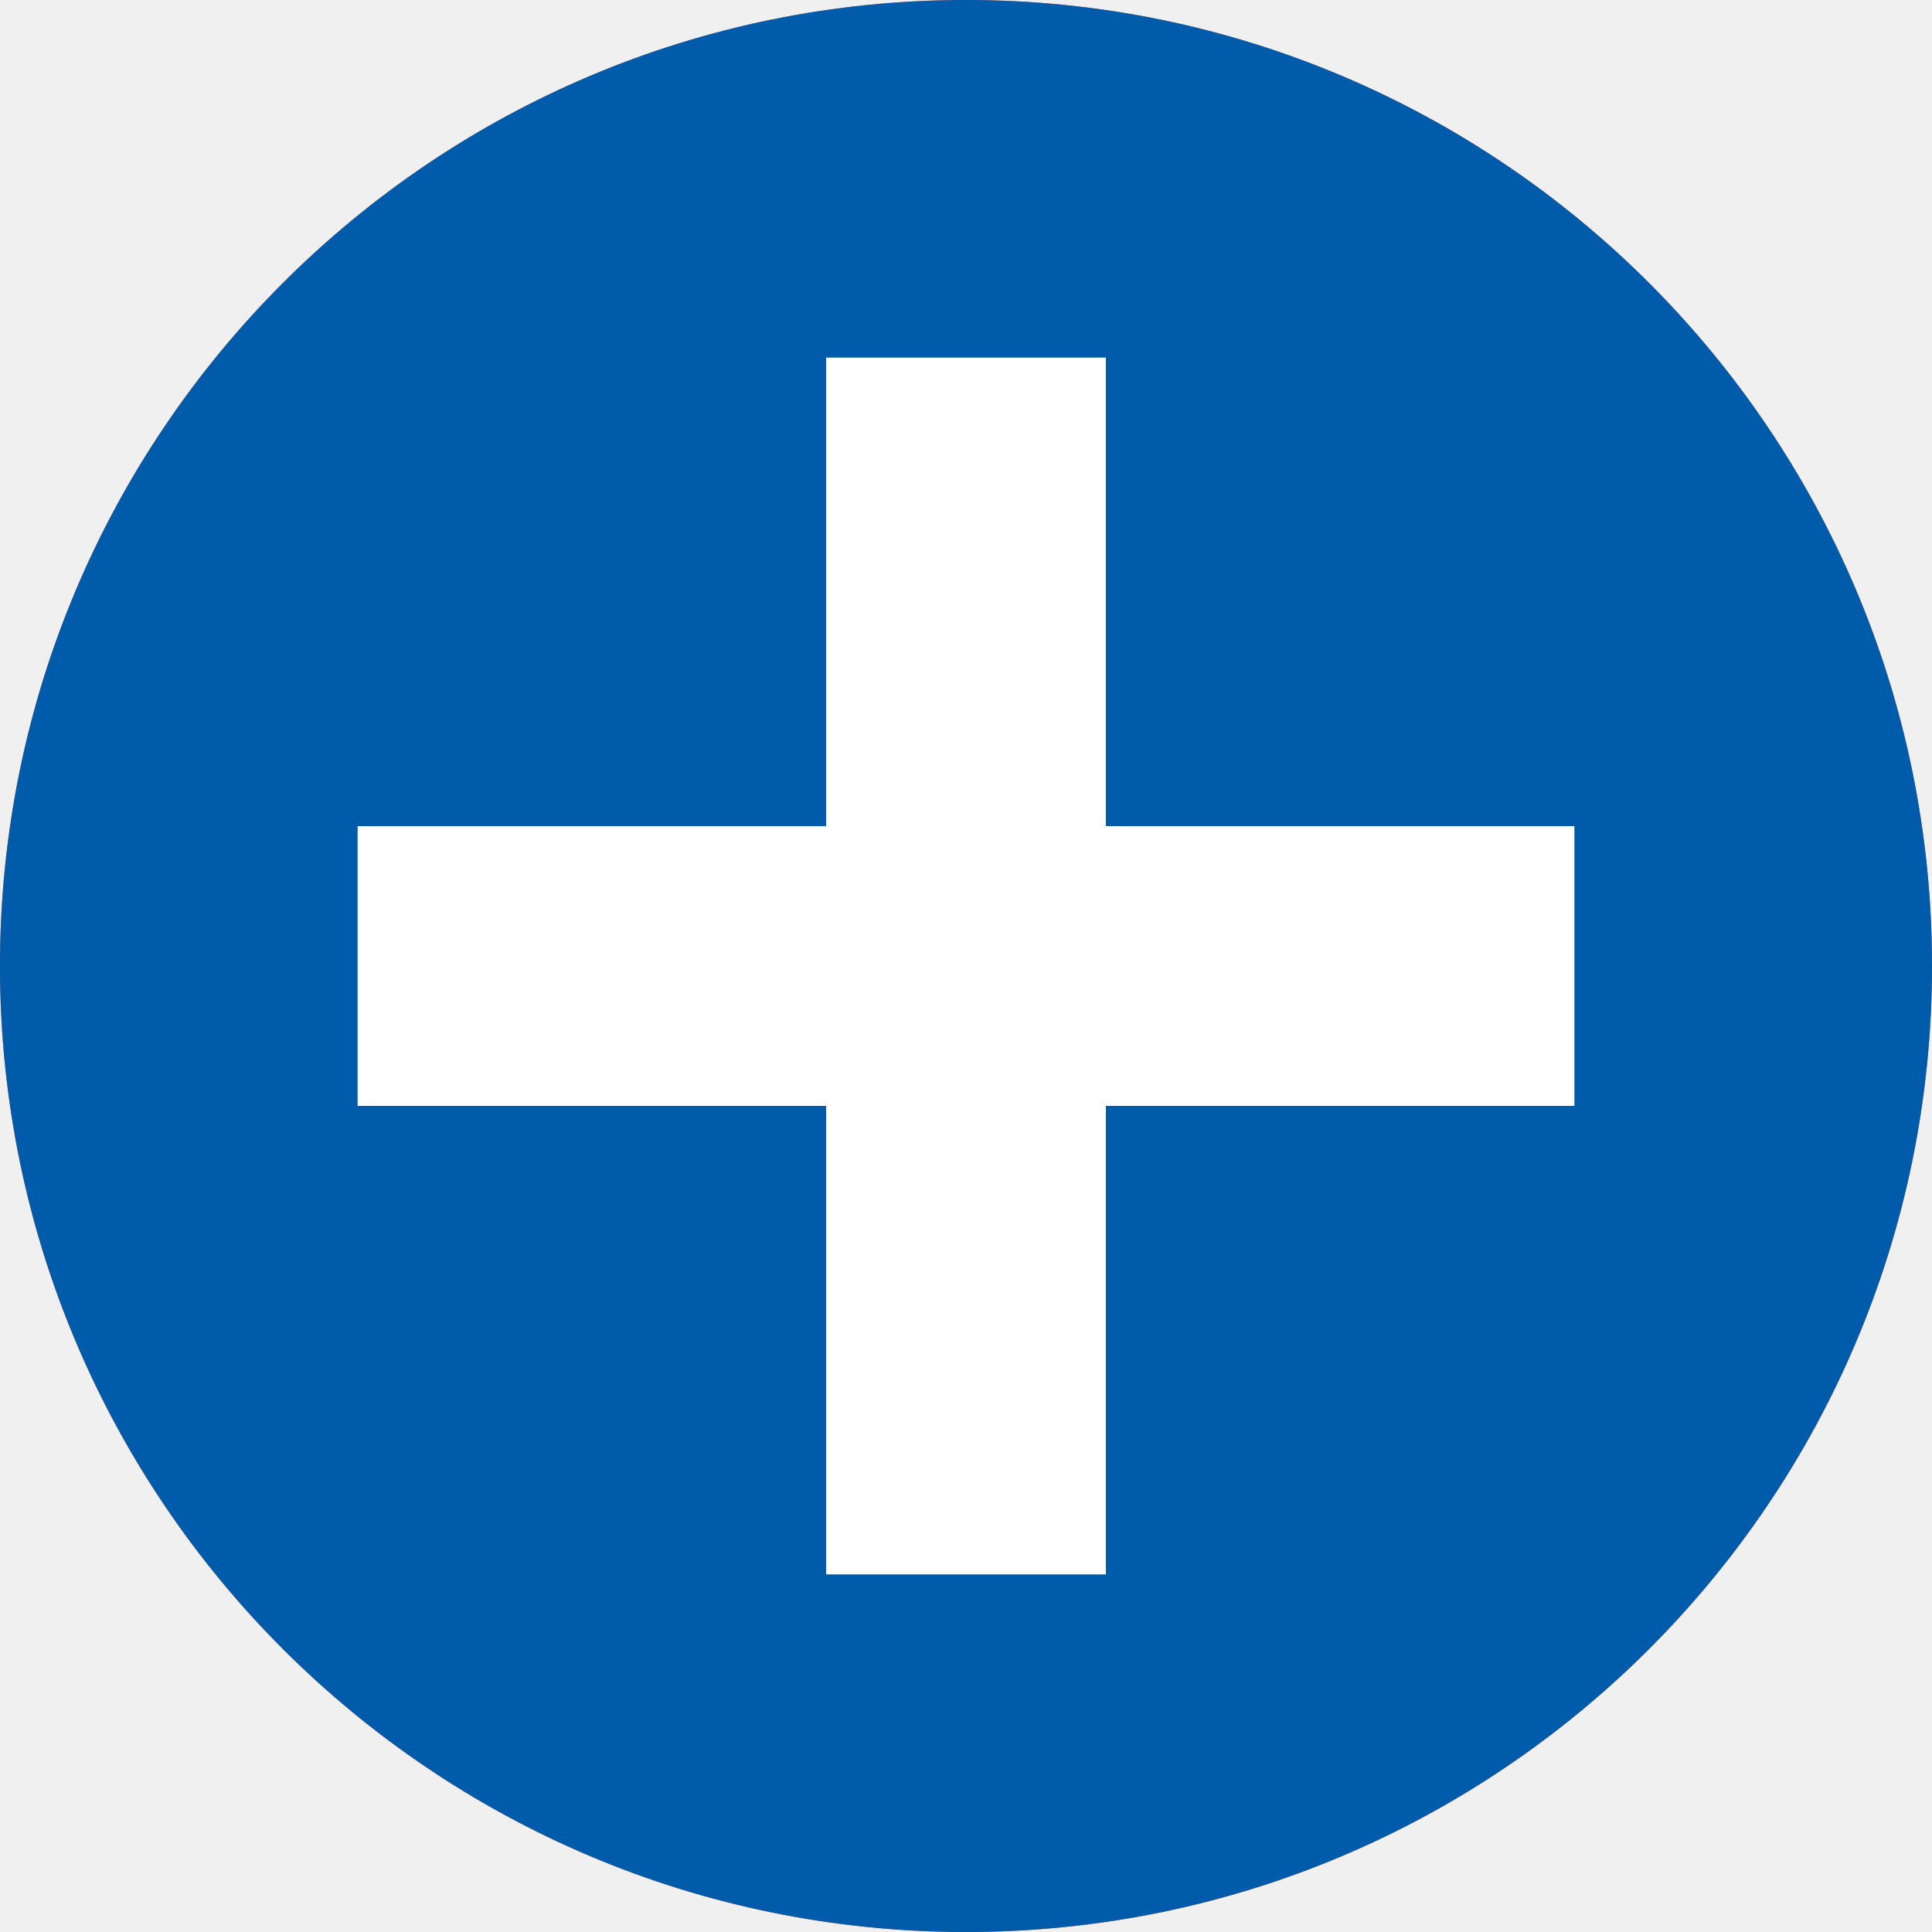
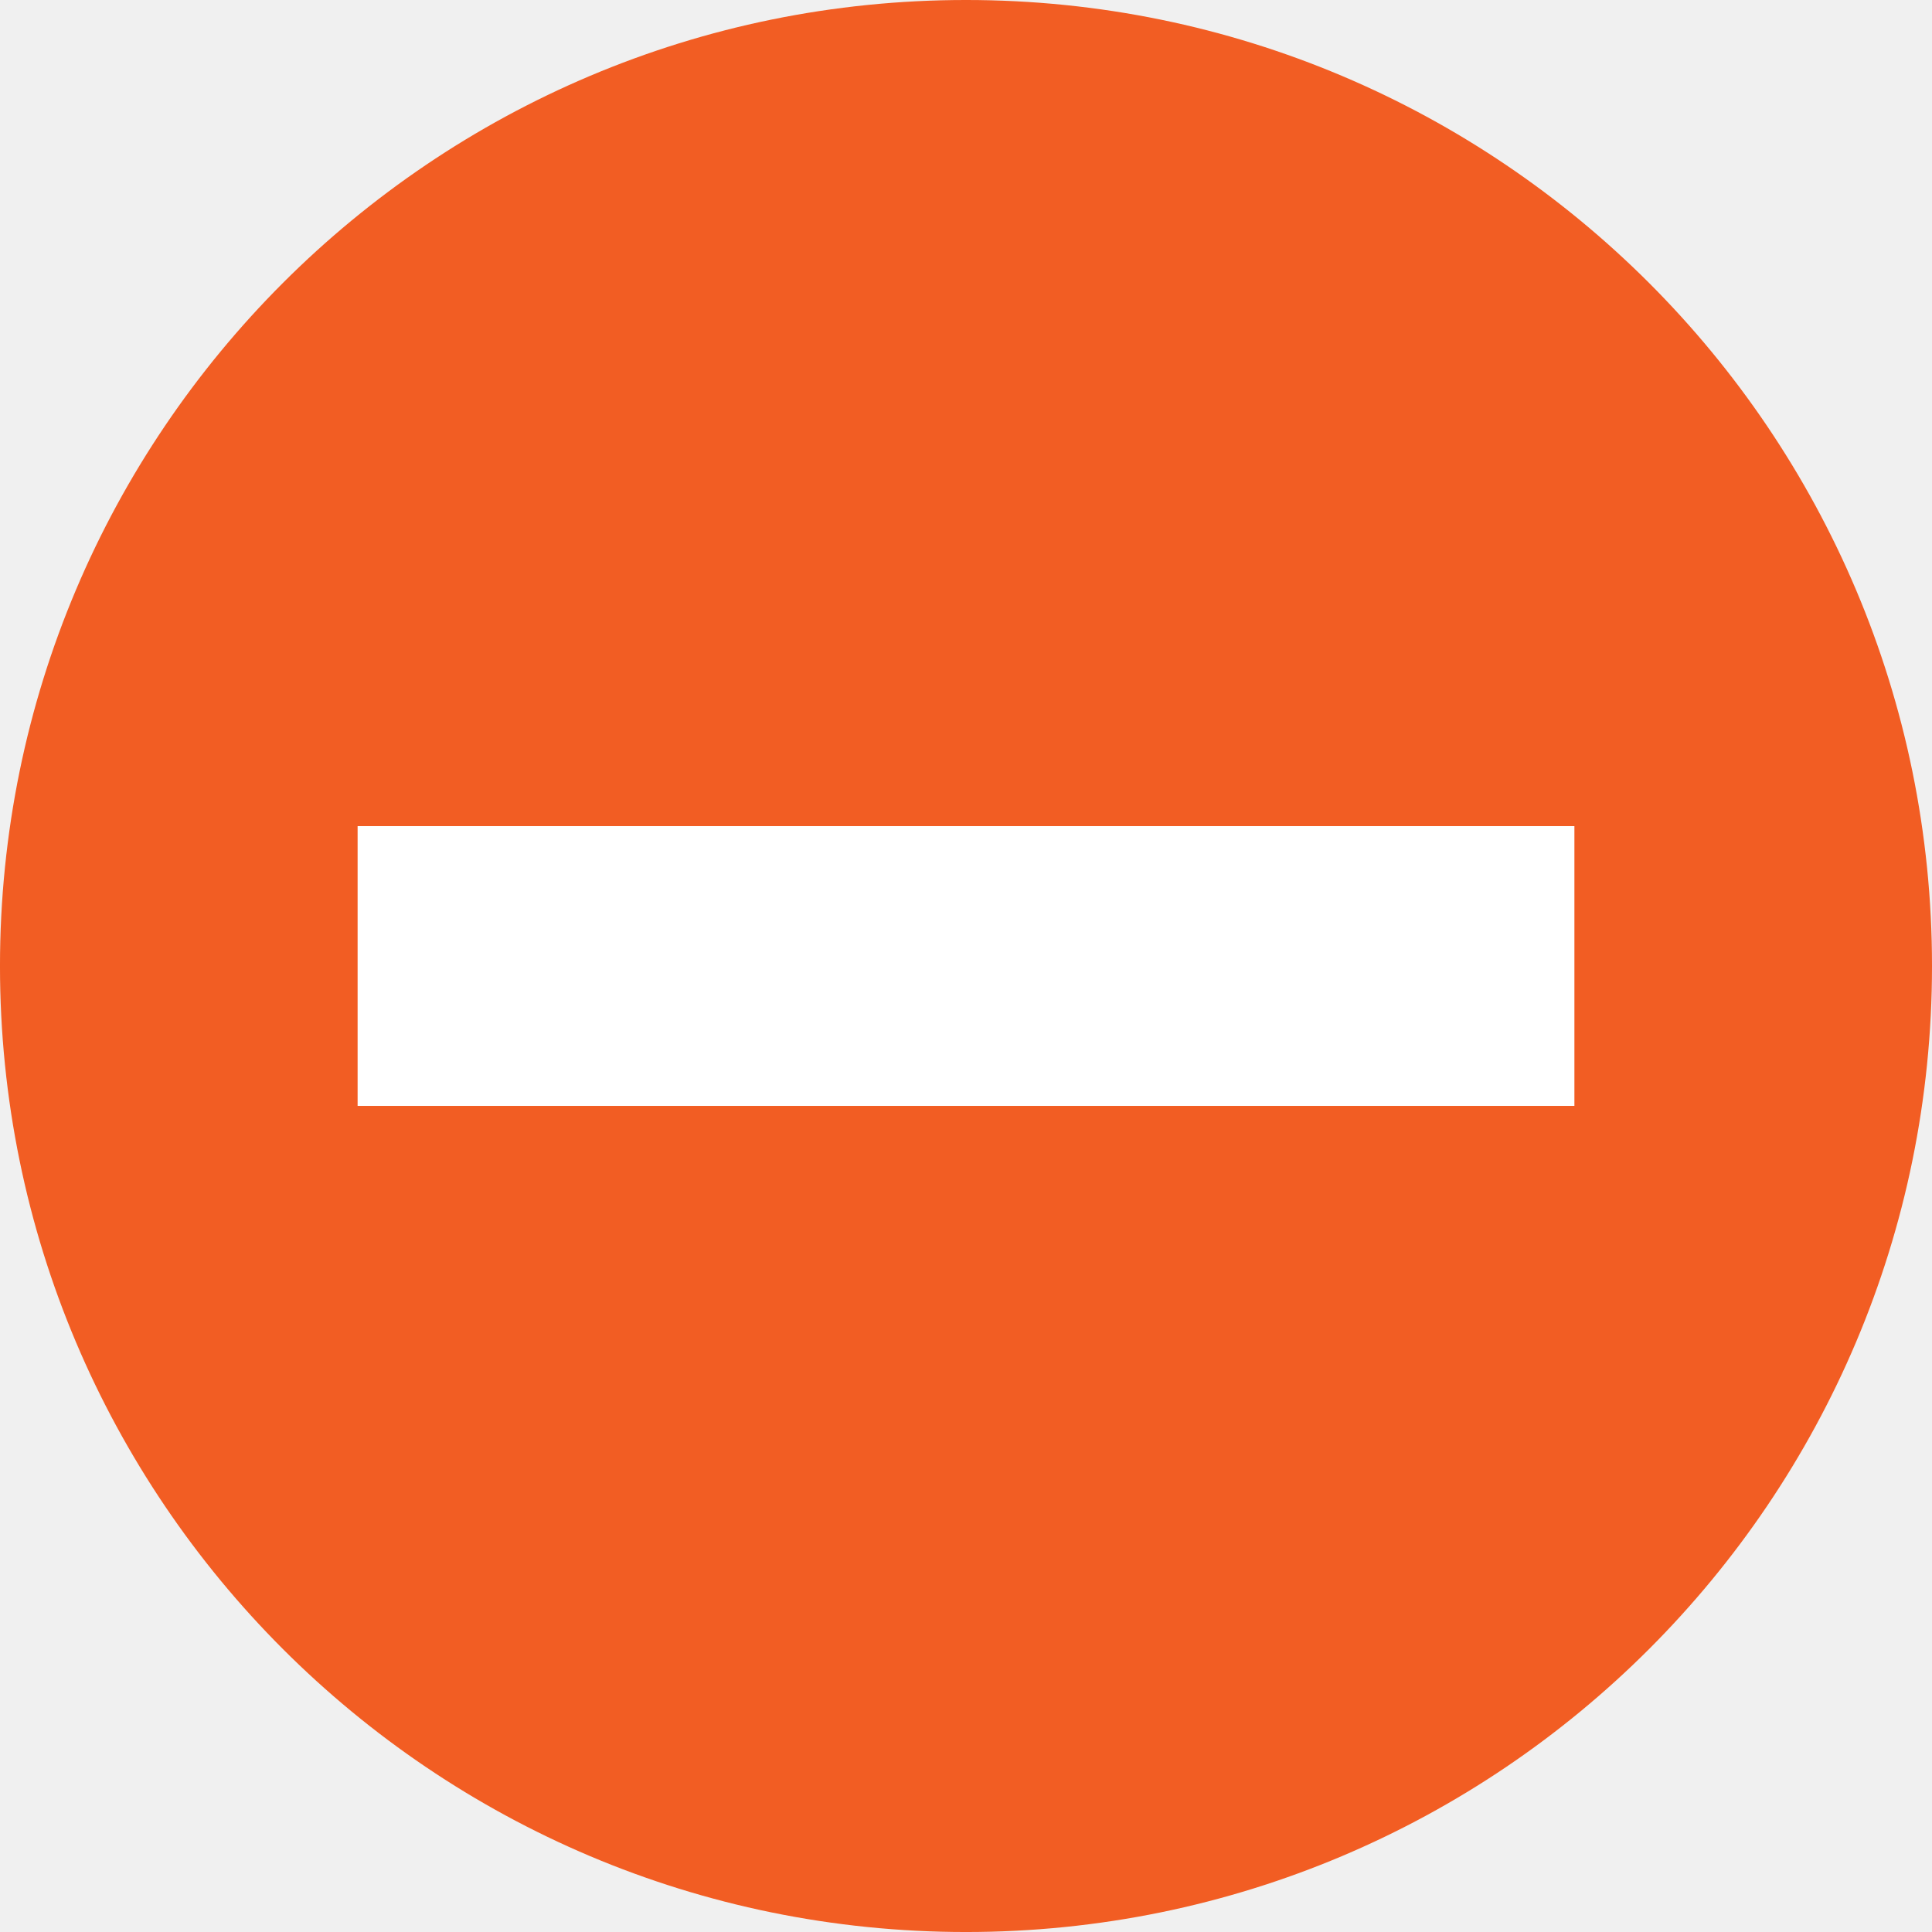
<svg xmlns="http://www.w3.org/2000/svg" width="142.857" height="142.857" id="svg7798" version="1.1">
  <defs id="defs7800" />
  <g id="layer2" style="display:inline" transform="translate(-352.8805,-327.8914)">
    <path style="color:#000000;fill:#f25d23;fill-opacity:1;fill-rule:nonzero;stroke:none;stroke-width:10;marker:none;visibility:visible;display:inline;overflow:visible;enable-background:accumulate" id="path7806-8-5" d="m 460,483.791 c 0,39.449 -31.98,71.429 -71.429,71.429 -39.449,0 -71.429,-31.98 -71.429,-71.429 0,-39.449 31.98,-71.429 71.429,-71.429 39.449,0 71.429,31.98 71.429,71.429 z" transform="translate(35.73764,-84.4708)" />
    <path style="fill:none;stroke:#ffffff;stroke-width:20.687;stroke-linecap:butt;stroke-linejoin:miter;stroke-miterlimit:4;stroke-opacity:1;stroke-dasharray:none" d="m 469.296,399.32 -89.973,0" id="path7862-4-3-9" />
  </g>
-   <g id="layer3" style="display:inline" transform="translate(-352.8805,-327.8914)">
-     <path style="color:#000000;fill:#005baa;fill-opacity:1;fill-rule:nonzero;stroke:none;stroke-width:10;marker:none;visibility:visible;display:inline;overflow:visible;enable-background:accumulate" id="path7806-8" d="m 460,483.791 c 0,39.449 -31.98,71.429 -71.429,71.429 -39.449,0 -71.429,-31.98 -71.429,-71.429 0,-39.449 31.98,-71.429 71.429,-71.429 39.449,0 71.429,31.98 71.429,71.429 z" transform="translate(35.73764,-84.4708)" />
+   <g id="layer3" style="display:none" transform="translate(-352.8805,-327.8914)">
+     <path style="color:#000000;fill:#005baa;fill-opacity:1;fill-rule:nonzero;stroke:none;stroke-width:10;marker:none;visibility:visible;display:inline;overflow:visible;enable-background:accumulate" id="path7806-8" d="m 460,483.791 a 71.429,71.429 0 1 1 -142.857,0 71.429,71.429 0 1 1 142.857,0 z" transform="translate(35.73764,-84.4708)" />
    <path style="fill:none;stroke:#ffffff;stroke-width:20.687;stroke-linecap:butt;stroke-linejoin:miter;stroke-miterlimit:4;stroke-opacity:1;stroke-dasharray:none" d="m 424.309,354.333 0,89.973" id="path7862-0" />
    <path style="fill:none;stroke:#ffffff;stroke-width:20.687;stroke-linecap:butt;stroke-linejoin:miter;stroke-miterlimit:4;stroke-opacity:1;stroke-dasharray:none" d="m 469.296,399.32 -89.973,0" id="path7862-4-3" />
  </g>
</svg>
